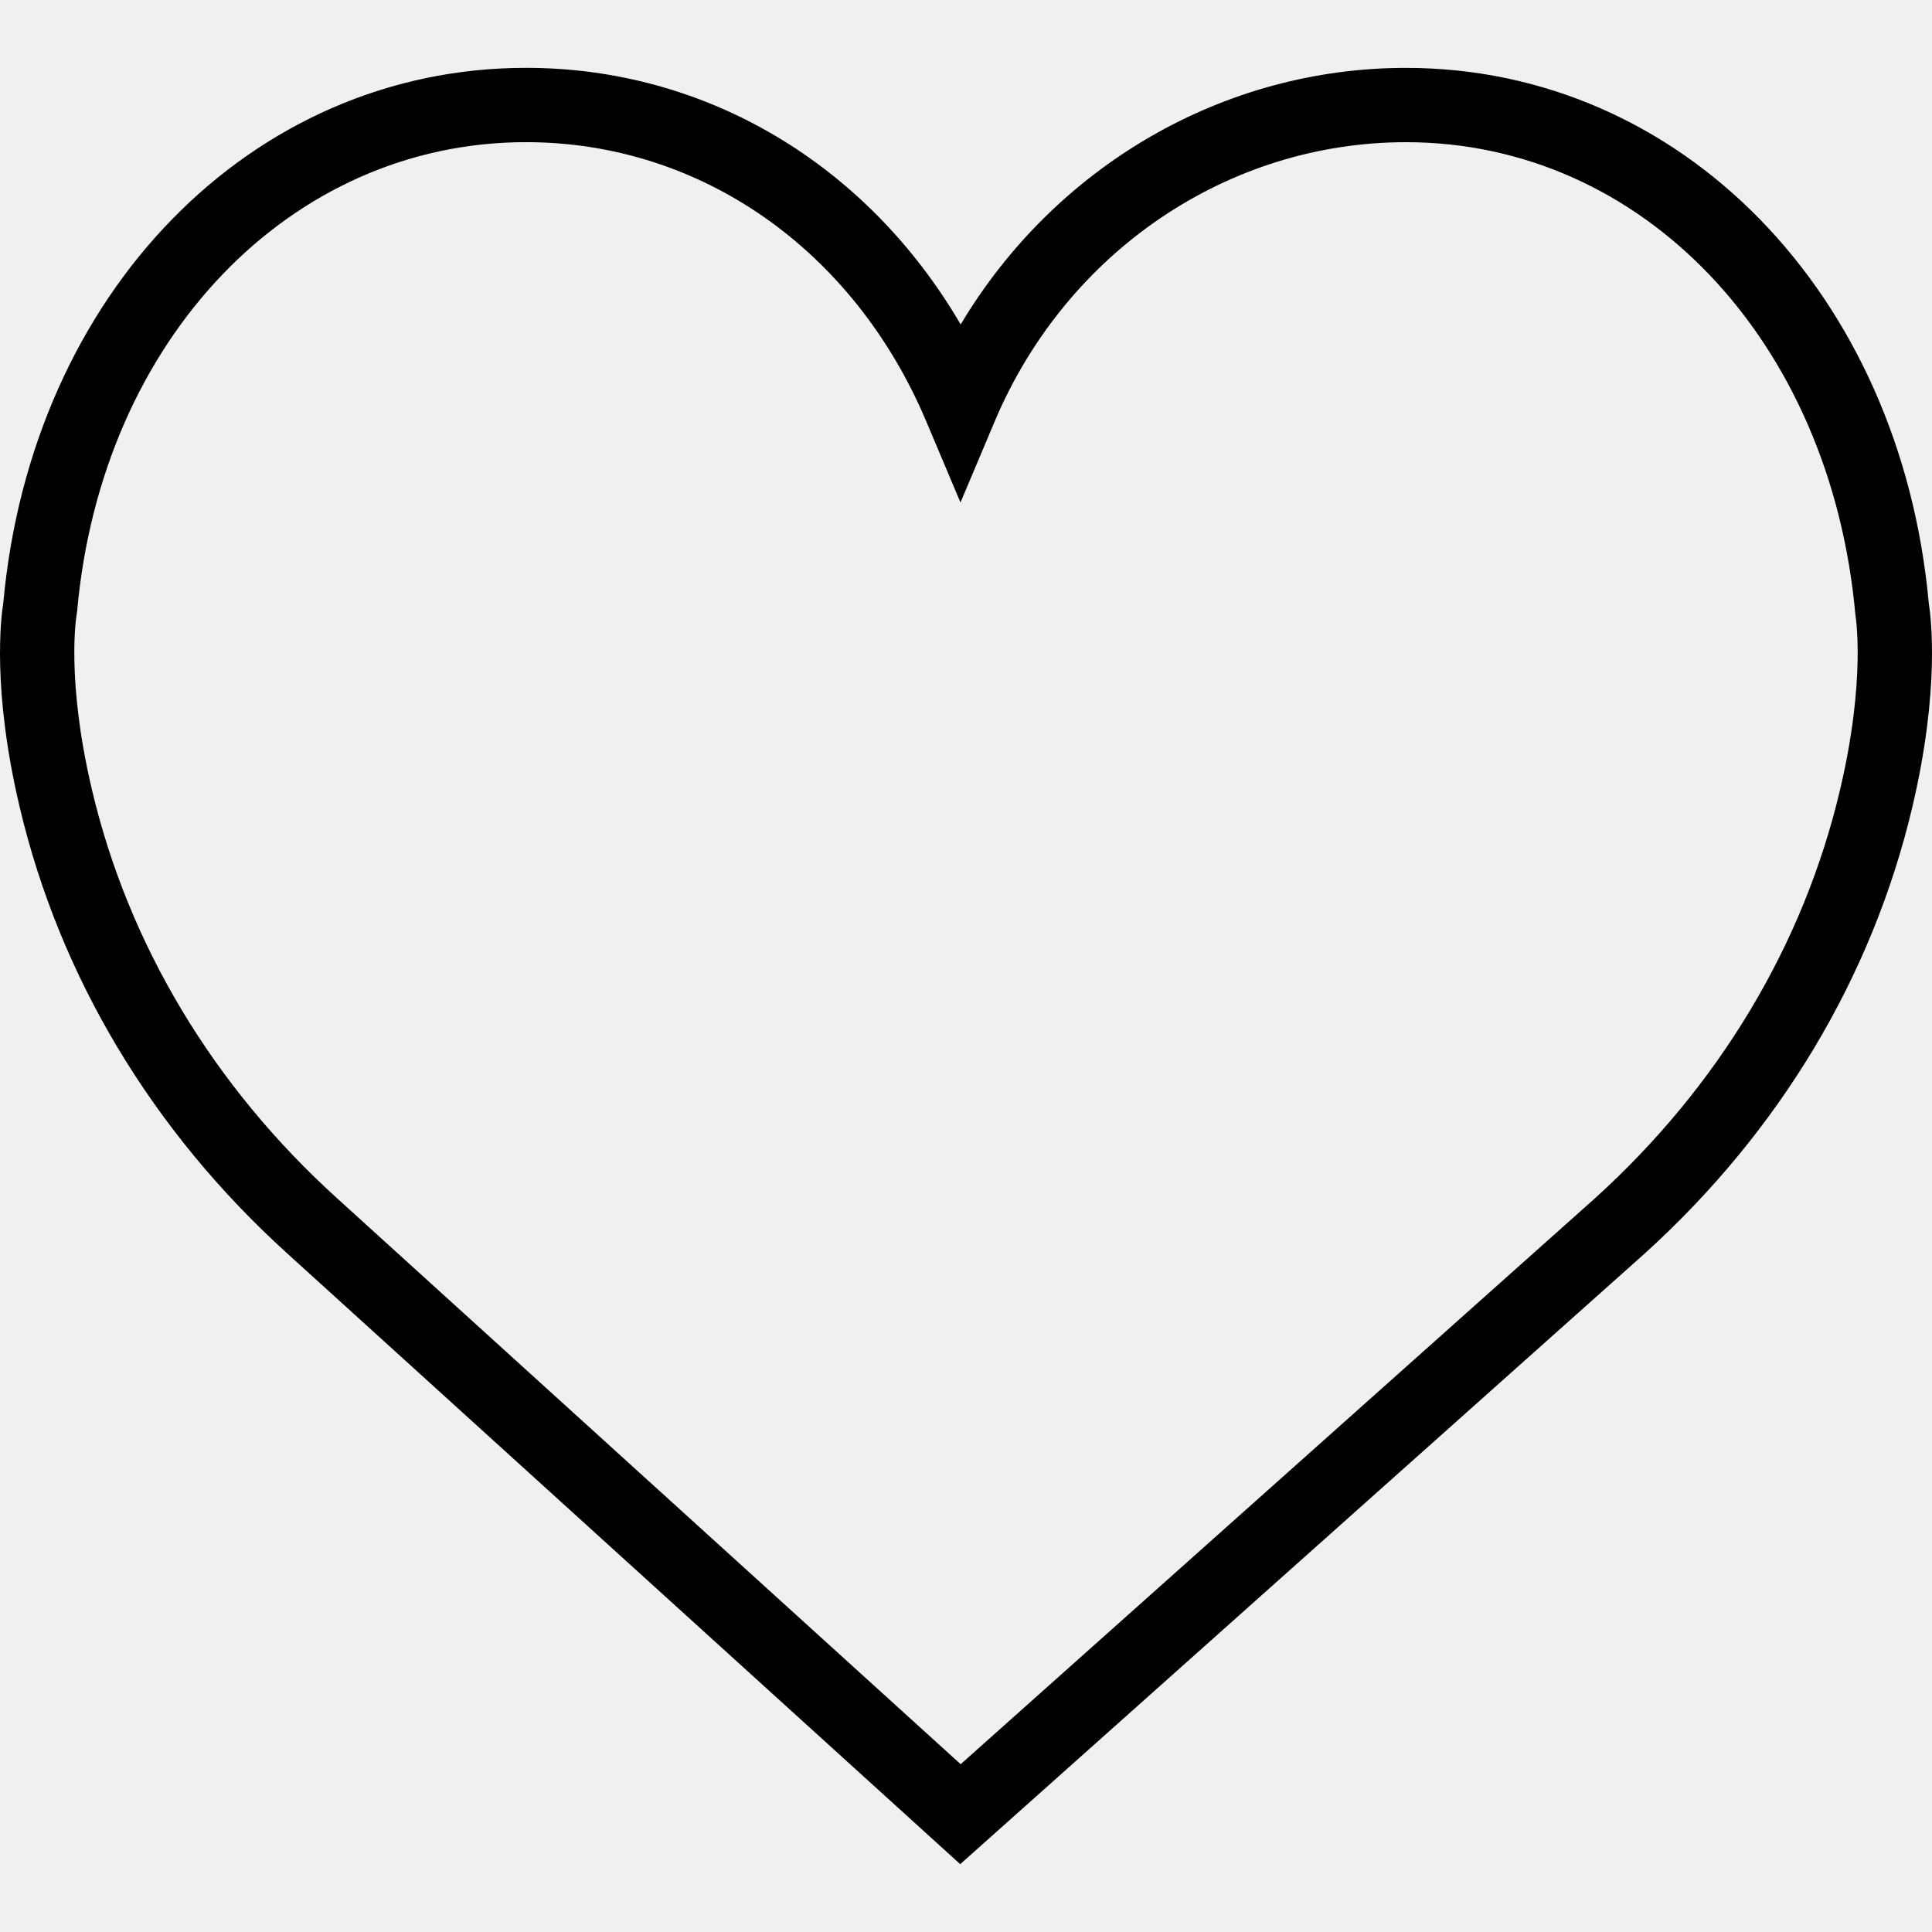
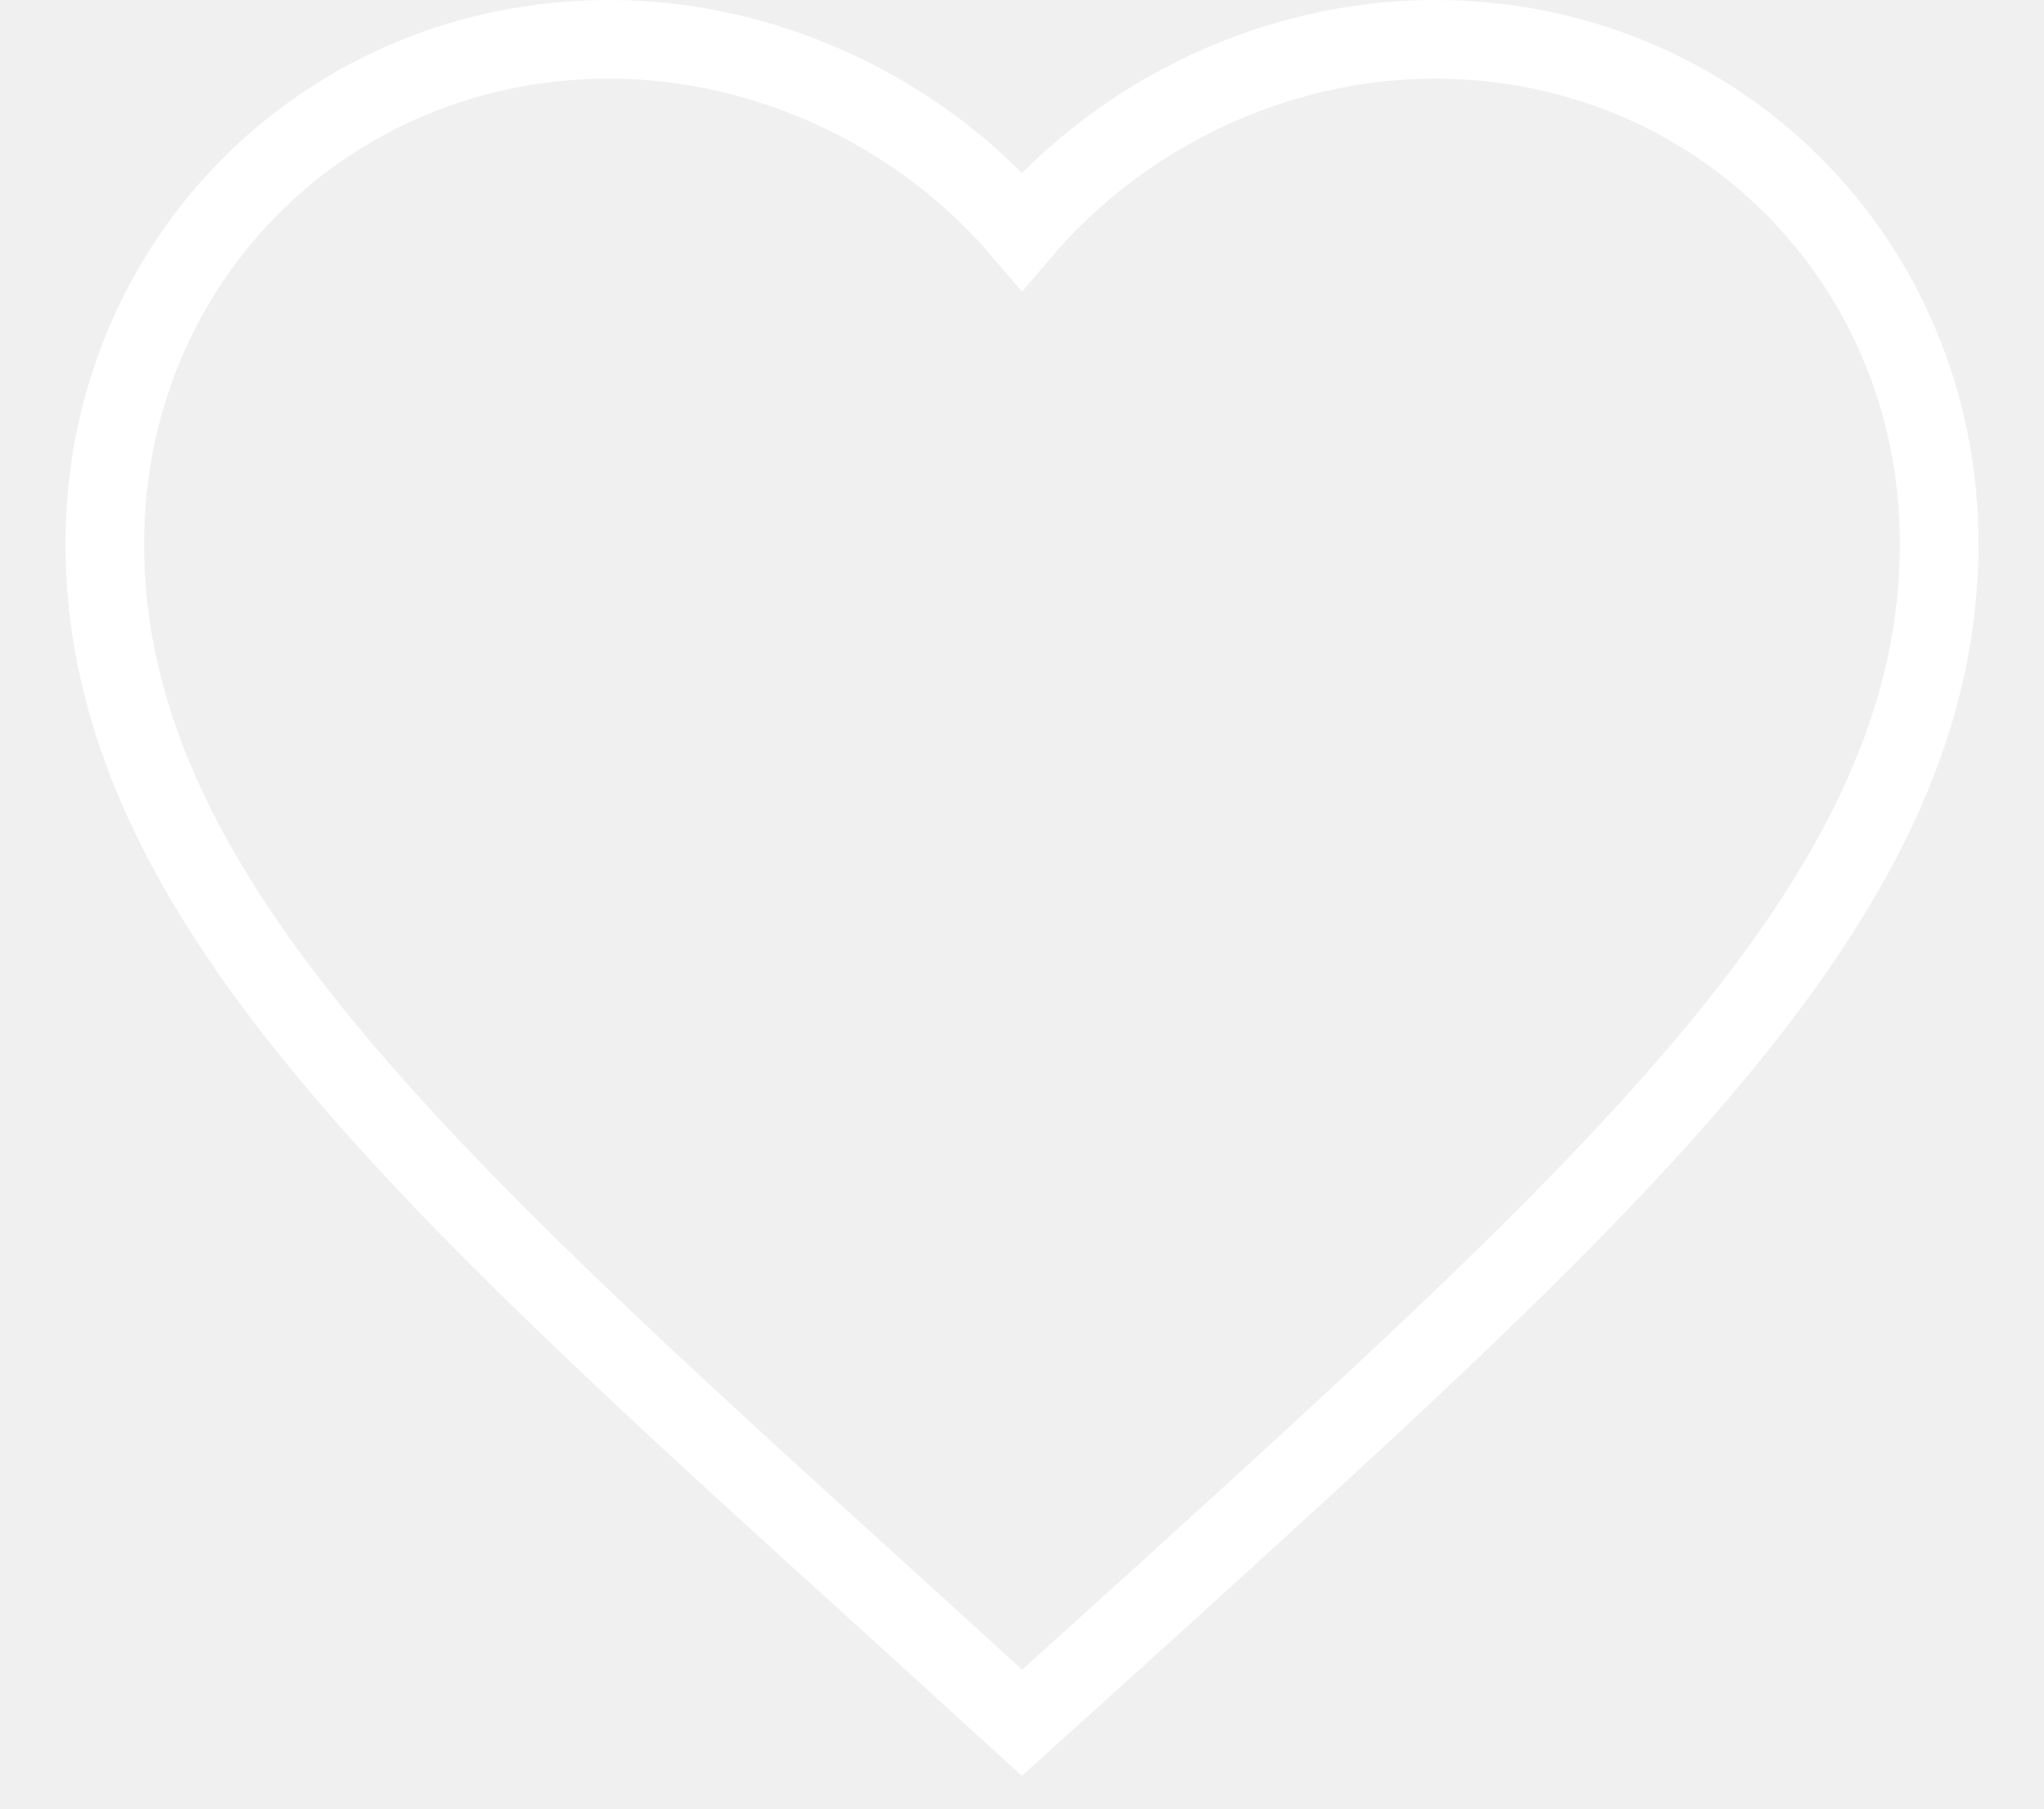
- <svg xmlns="http://www.w3.org/2000/svg" version="1.1" id="Capa_1" x="0px" y="0px" viewBox="0 0 51.997 51.997" style="enable-background:new 0 0 51.997 51.997;" xml:space="preserve">
-   <g>
-     <path d="M51.911,16.242C51.152,7.888,45.239,1.827,37.839,1.827c-4.93,0-9.444,2.653-11.984,6.905   c-2.517-4.307-6.846-6.906-11.697-6.906c-7.399,0-13.313,6.061-14.071,14.415c-0.06,0.369-0.306,2.311,0.442,5.478   c1.078,4.568,3.568,8.723,7.199,12.013l18.115,16.439l18.426-16.438c3.631-3.291,6.121-7.445,7.199-12.014   C52.216,18.553,51.97,16.611,51.911,16.242z M49.521,21.261c-0.984,4.172-3.265,7.973-6.59,10.985L25.855,47.481L9.072,32.25   c-3.331-3.018-5.611-6.818-6.596-10.99c-0.708-2.997-0.417-4.69-0.416-4.701l0.015-0.101C2.725,9.139,7.806,3.826,14.158,3.826   c4.687,0,8.813,2.88,10.771,7.515l0.921,2.183l0.921-2.183c1.927-4.564,6.271-7.514,11.069-7.514   c6.351,0,11.433,5.313,12.096,12.727C49.938,16.57,50.229,18.264,49.521,21.261z" />
+ <svg xmlns="http://www.w3.org/2000/svg" width="26px" height="23px" viewBox="0 0 26 23" version="1.1">
+   <g id="Page-1" stroke="none" stroke-width="1" fill="none" fill-rule="evenodd">
+     <g id="Hosseinpour-Home" transform="translate(-663, -1036)" stroke="#FFFFFF">
+       <g id="baseline-favorite-24px-(5)-copy-2" transform="translate(664, 1036)">
+         <path d="M12,21.908 L10.308,20.368 C4.3,14.92 0.333,11.327 0.333,6.917 C0.333,3.323 3.157,0.5 6.75,0.5 C8.78,0.5 10.728,1.445 12,2.938 C13.272,1.445 15.22,0.5 17.25,0.5 C20.843,0.5 23.667,3.323 23.667,6.917 C23.667,11.327 19.7,14.92 13.692,20.38 L12,21.908 Z" id="Path" />
+       </g>
+     </g>
  </g>
-   <g>
- </g>
-   <g>
- </g>
-   <g>
- </g>
-   <g>
- </g>
-   <g>
- </g>
-   <g>
- </g>
-   <g>
- </g>
-   <g>
- </g>
-   <g>
- </g>
-   <g>
- </g>
-   <g>
- </g>
-   <g>
- </g>
-   <g>
- </g>
-   <g>
- </g>
-   <g>
- </g>
</svg>
